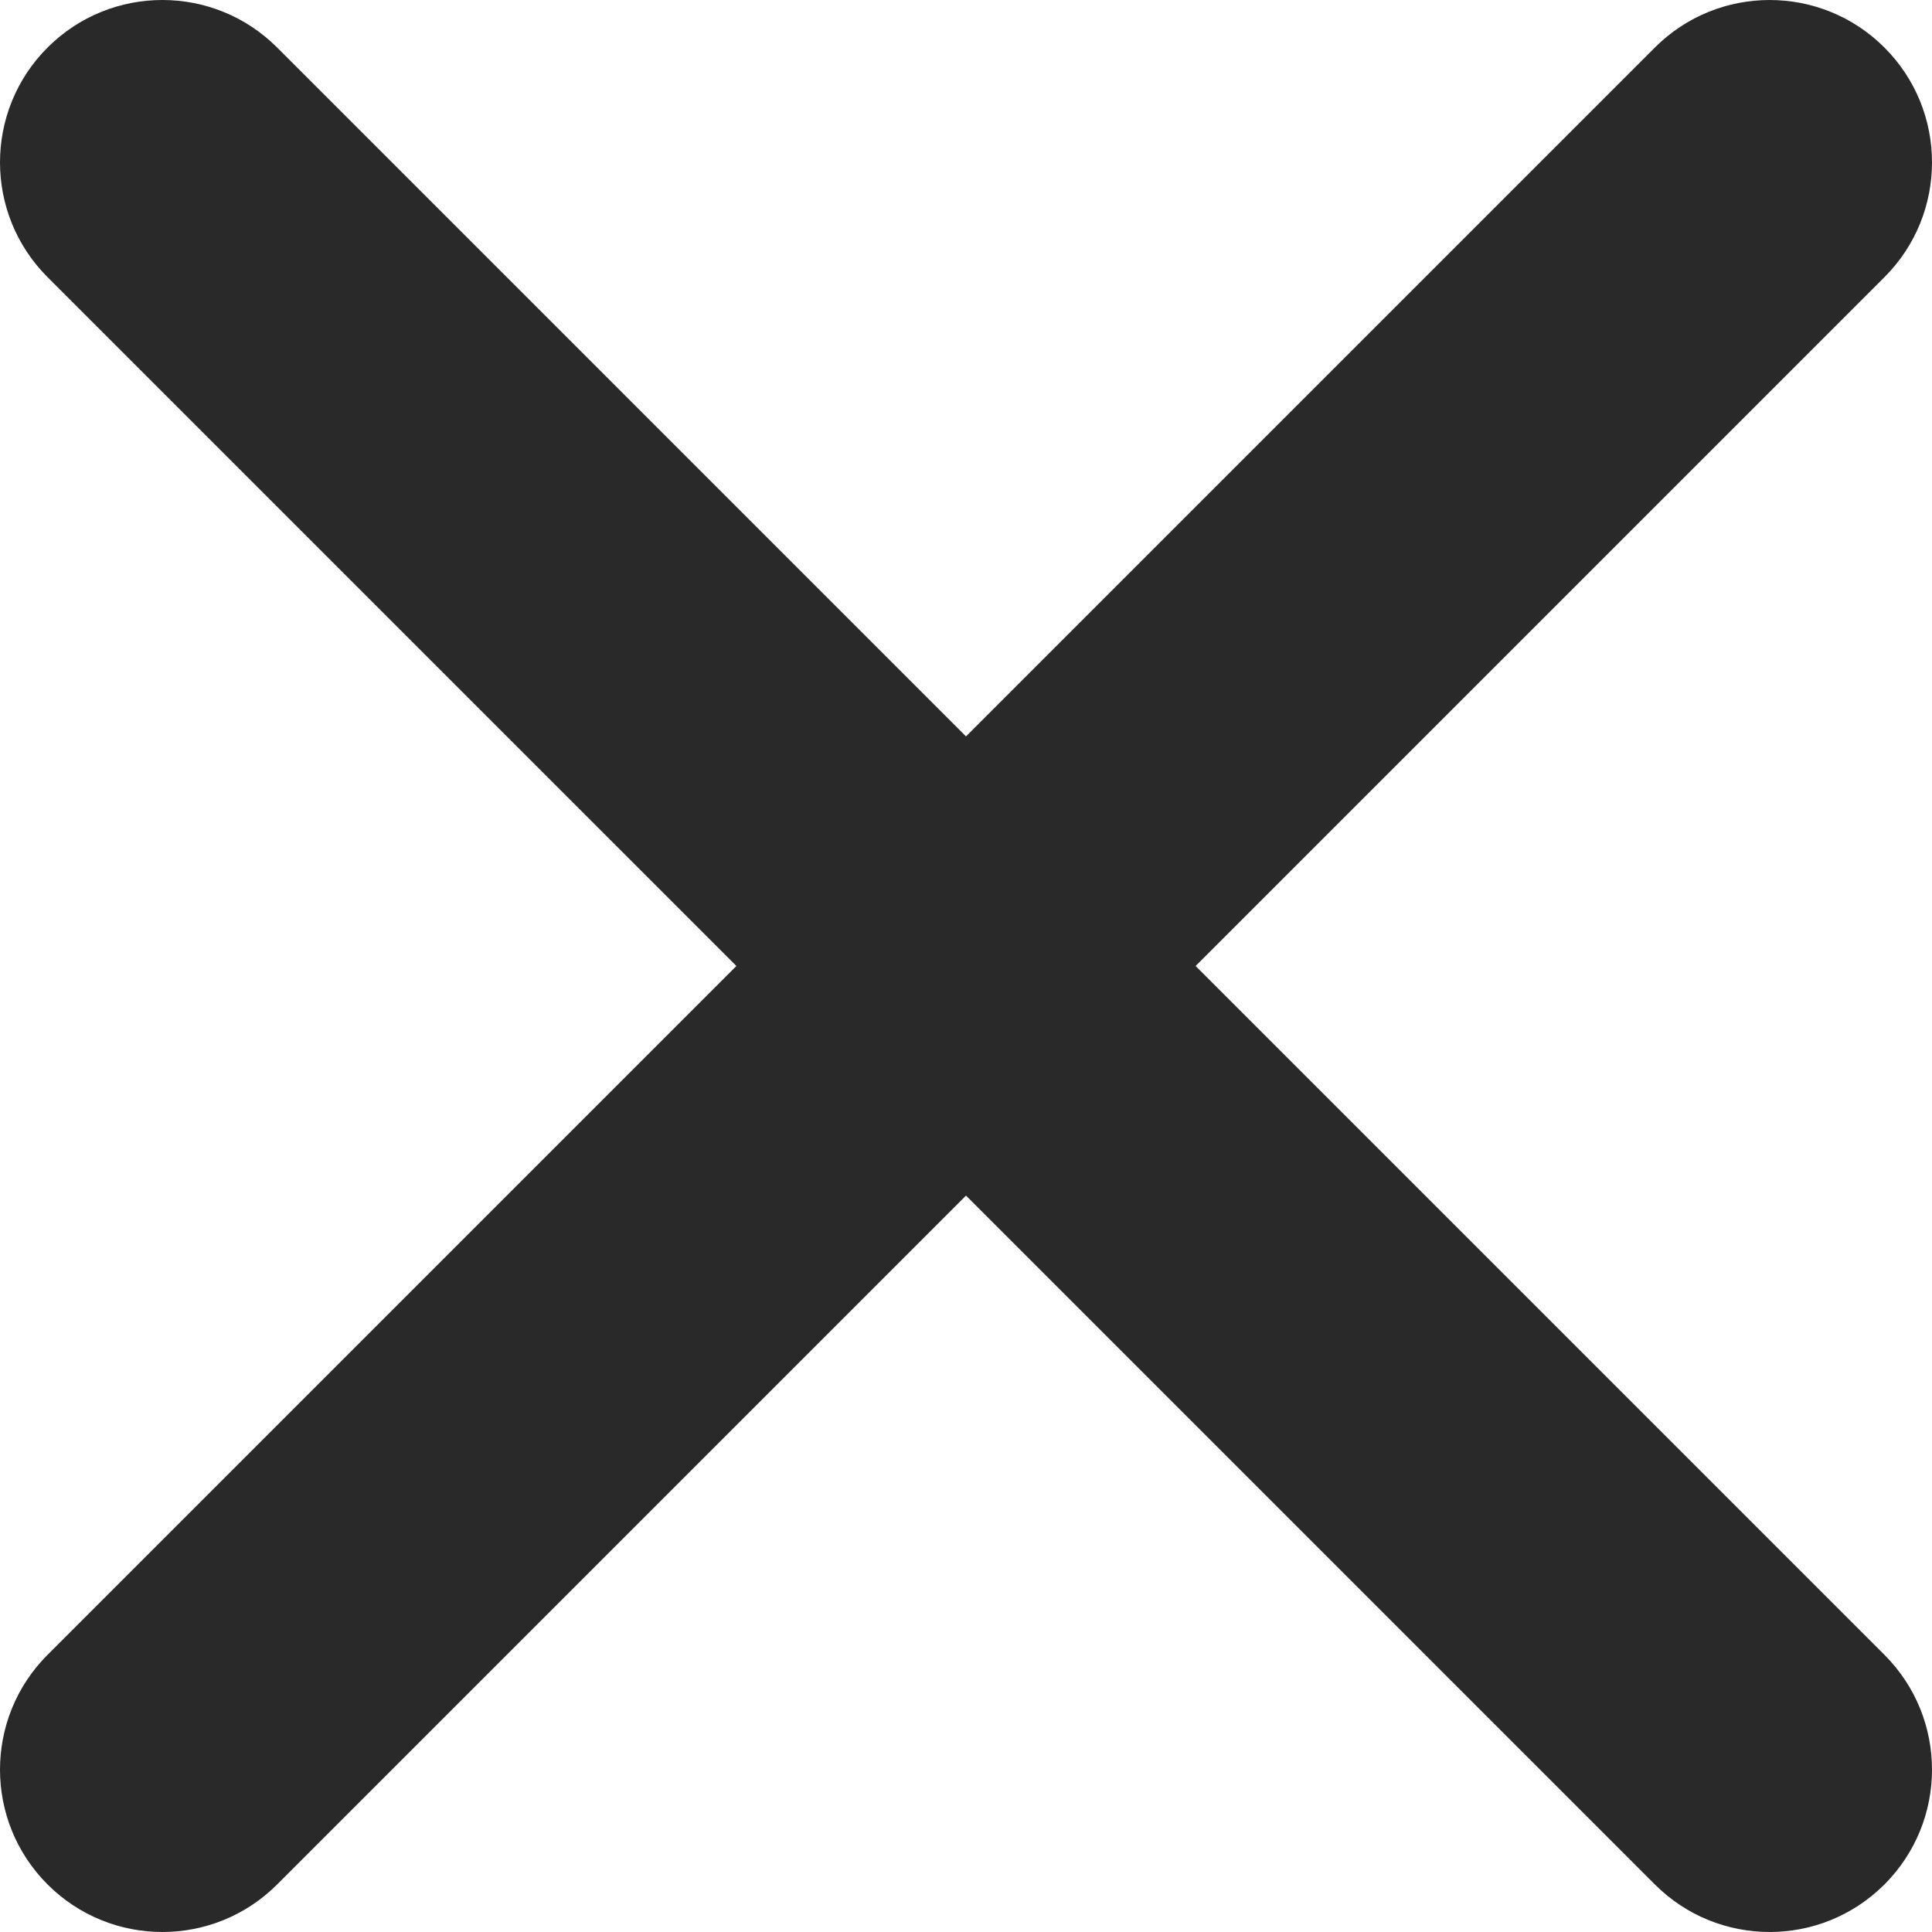
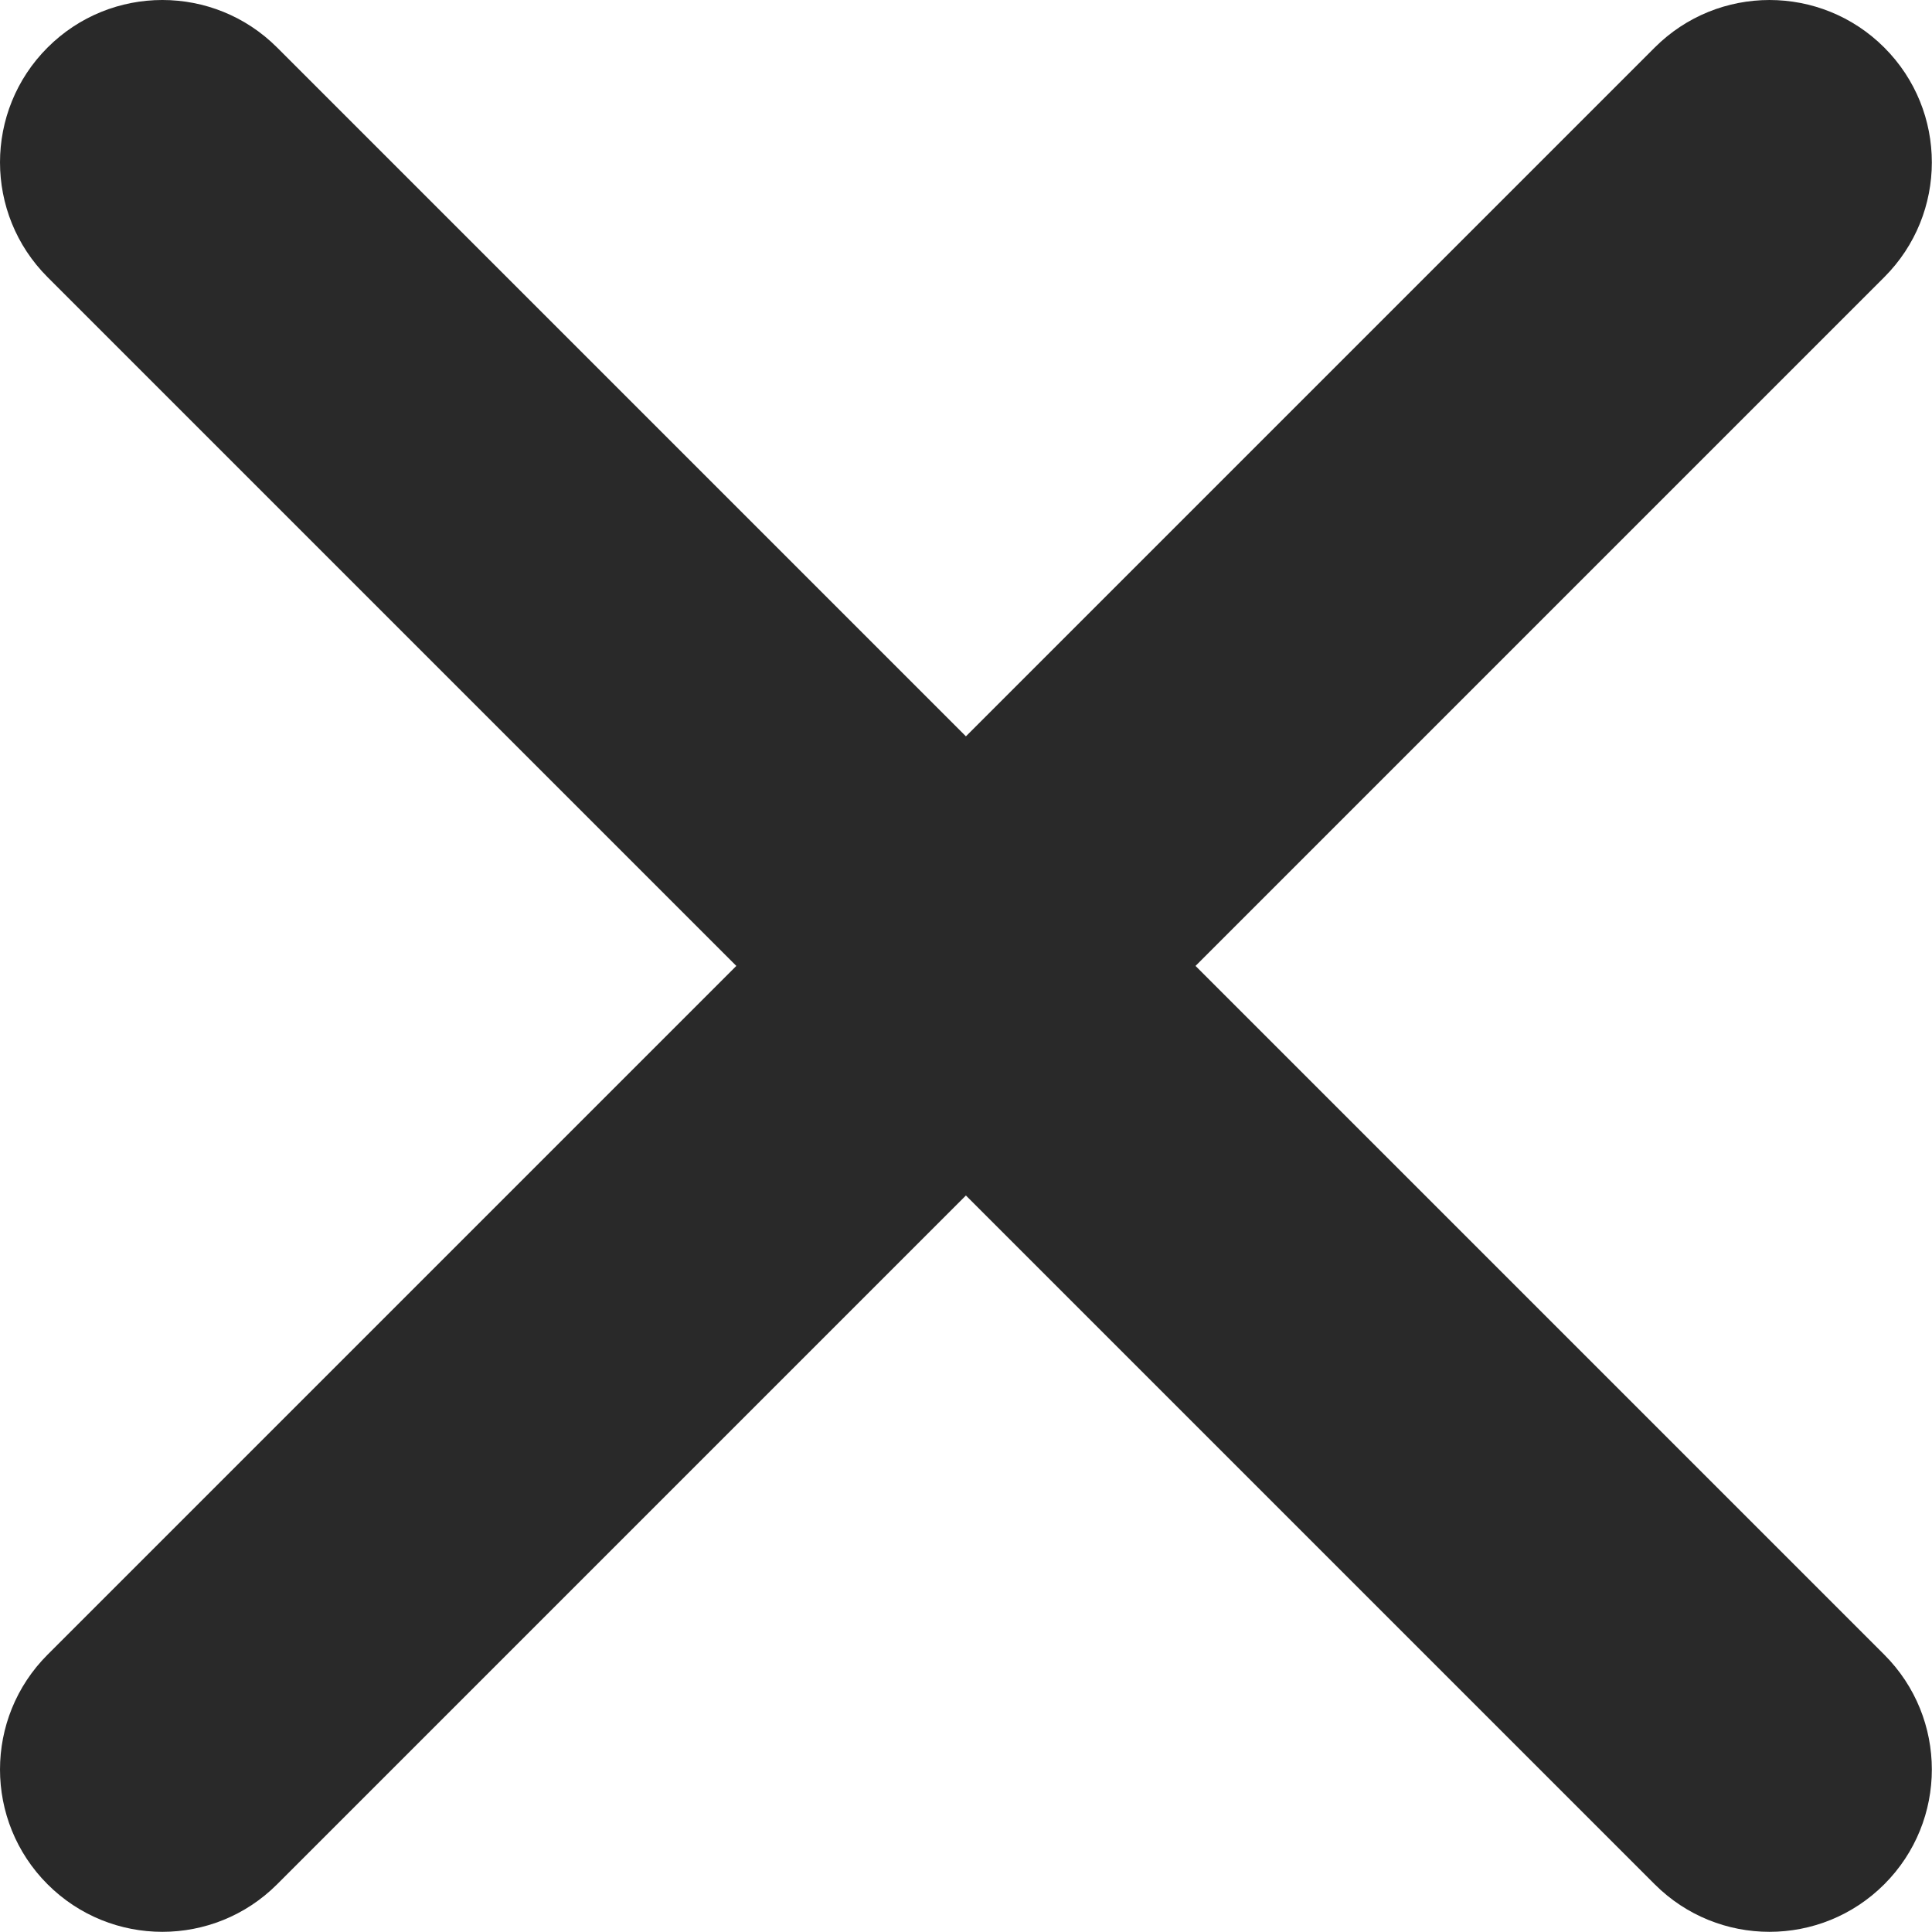
- <svg xmlns="http://www.w3.org/2000/svg" viewBox="0 0 212.982 212.982">
-   <path d="M131.804 106.491l75.936-75.936c6.99-6.99 6.99-18.323 0-25.312-6.99-6.99-18.322-6.99-25.312 0L106.491 81.18 30.554 5.242c-6.99-6.99-18.322-6.99-25.312 0-6.989 6.99-6.989 18.323 0 25.312l75.937 75.936-75.937 75.937c-6.989 6.99-6.989 18.323 0 25.312 6.99 6.99 18.322 6.99 25.312 0l75.937-75.937 75.937 75.937c6.989 6.99 18.322 6.99 25.312 0 6.99-6.99 6.99-18.322 0-25.312l-75.936-75.936z" data-original="#000000" class="active-path" data-old_color="fill-rule: evenodd clip-rule: evenodd;#292929" fill="#292929" fill-rule="evenodd" clip-rule="evenodd" />
+ <svg xmlns="http://www.w3.org/2000/svg" viewBox="0 0 213 213">
+   <path d="M131.804 106.491l75.936-75.936c6.99-6.99 6.99-18.323 0-25.312-6.99-6.99-18.322-6.99-25.312 0L106.491 81.18 30.554 5.242c-6.99-6.99-18.322-6.99-25.312 0-6.989 6.99-6.989 18.323 0 25.312l75.937 75.936-75.937 75.937c-6.989 6.99-6.989 18.323 0 25.312 6.99 6.99 18.322 6.99 25.312 0l75.937-75.937 75.937 75.937c6.989 6.99 18.322 6.99 25.312 0 6.99-6.99 6.99-18.322 0-25.312l-75.936-75.936z" data-original="#000000" fill="#292929" />
</svg>
